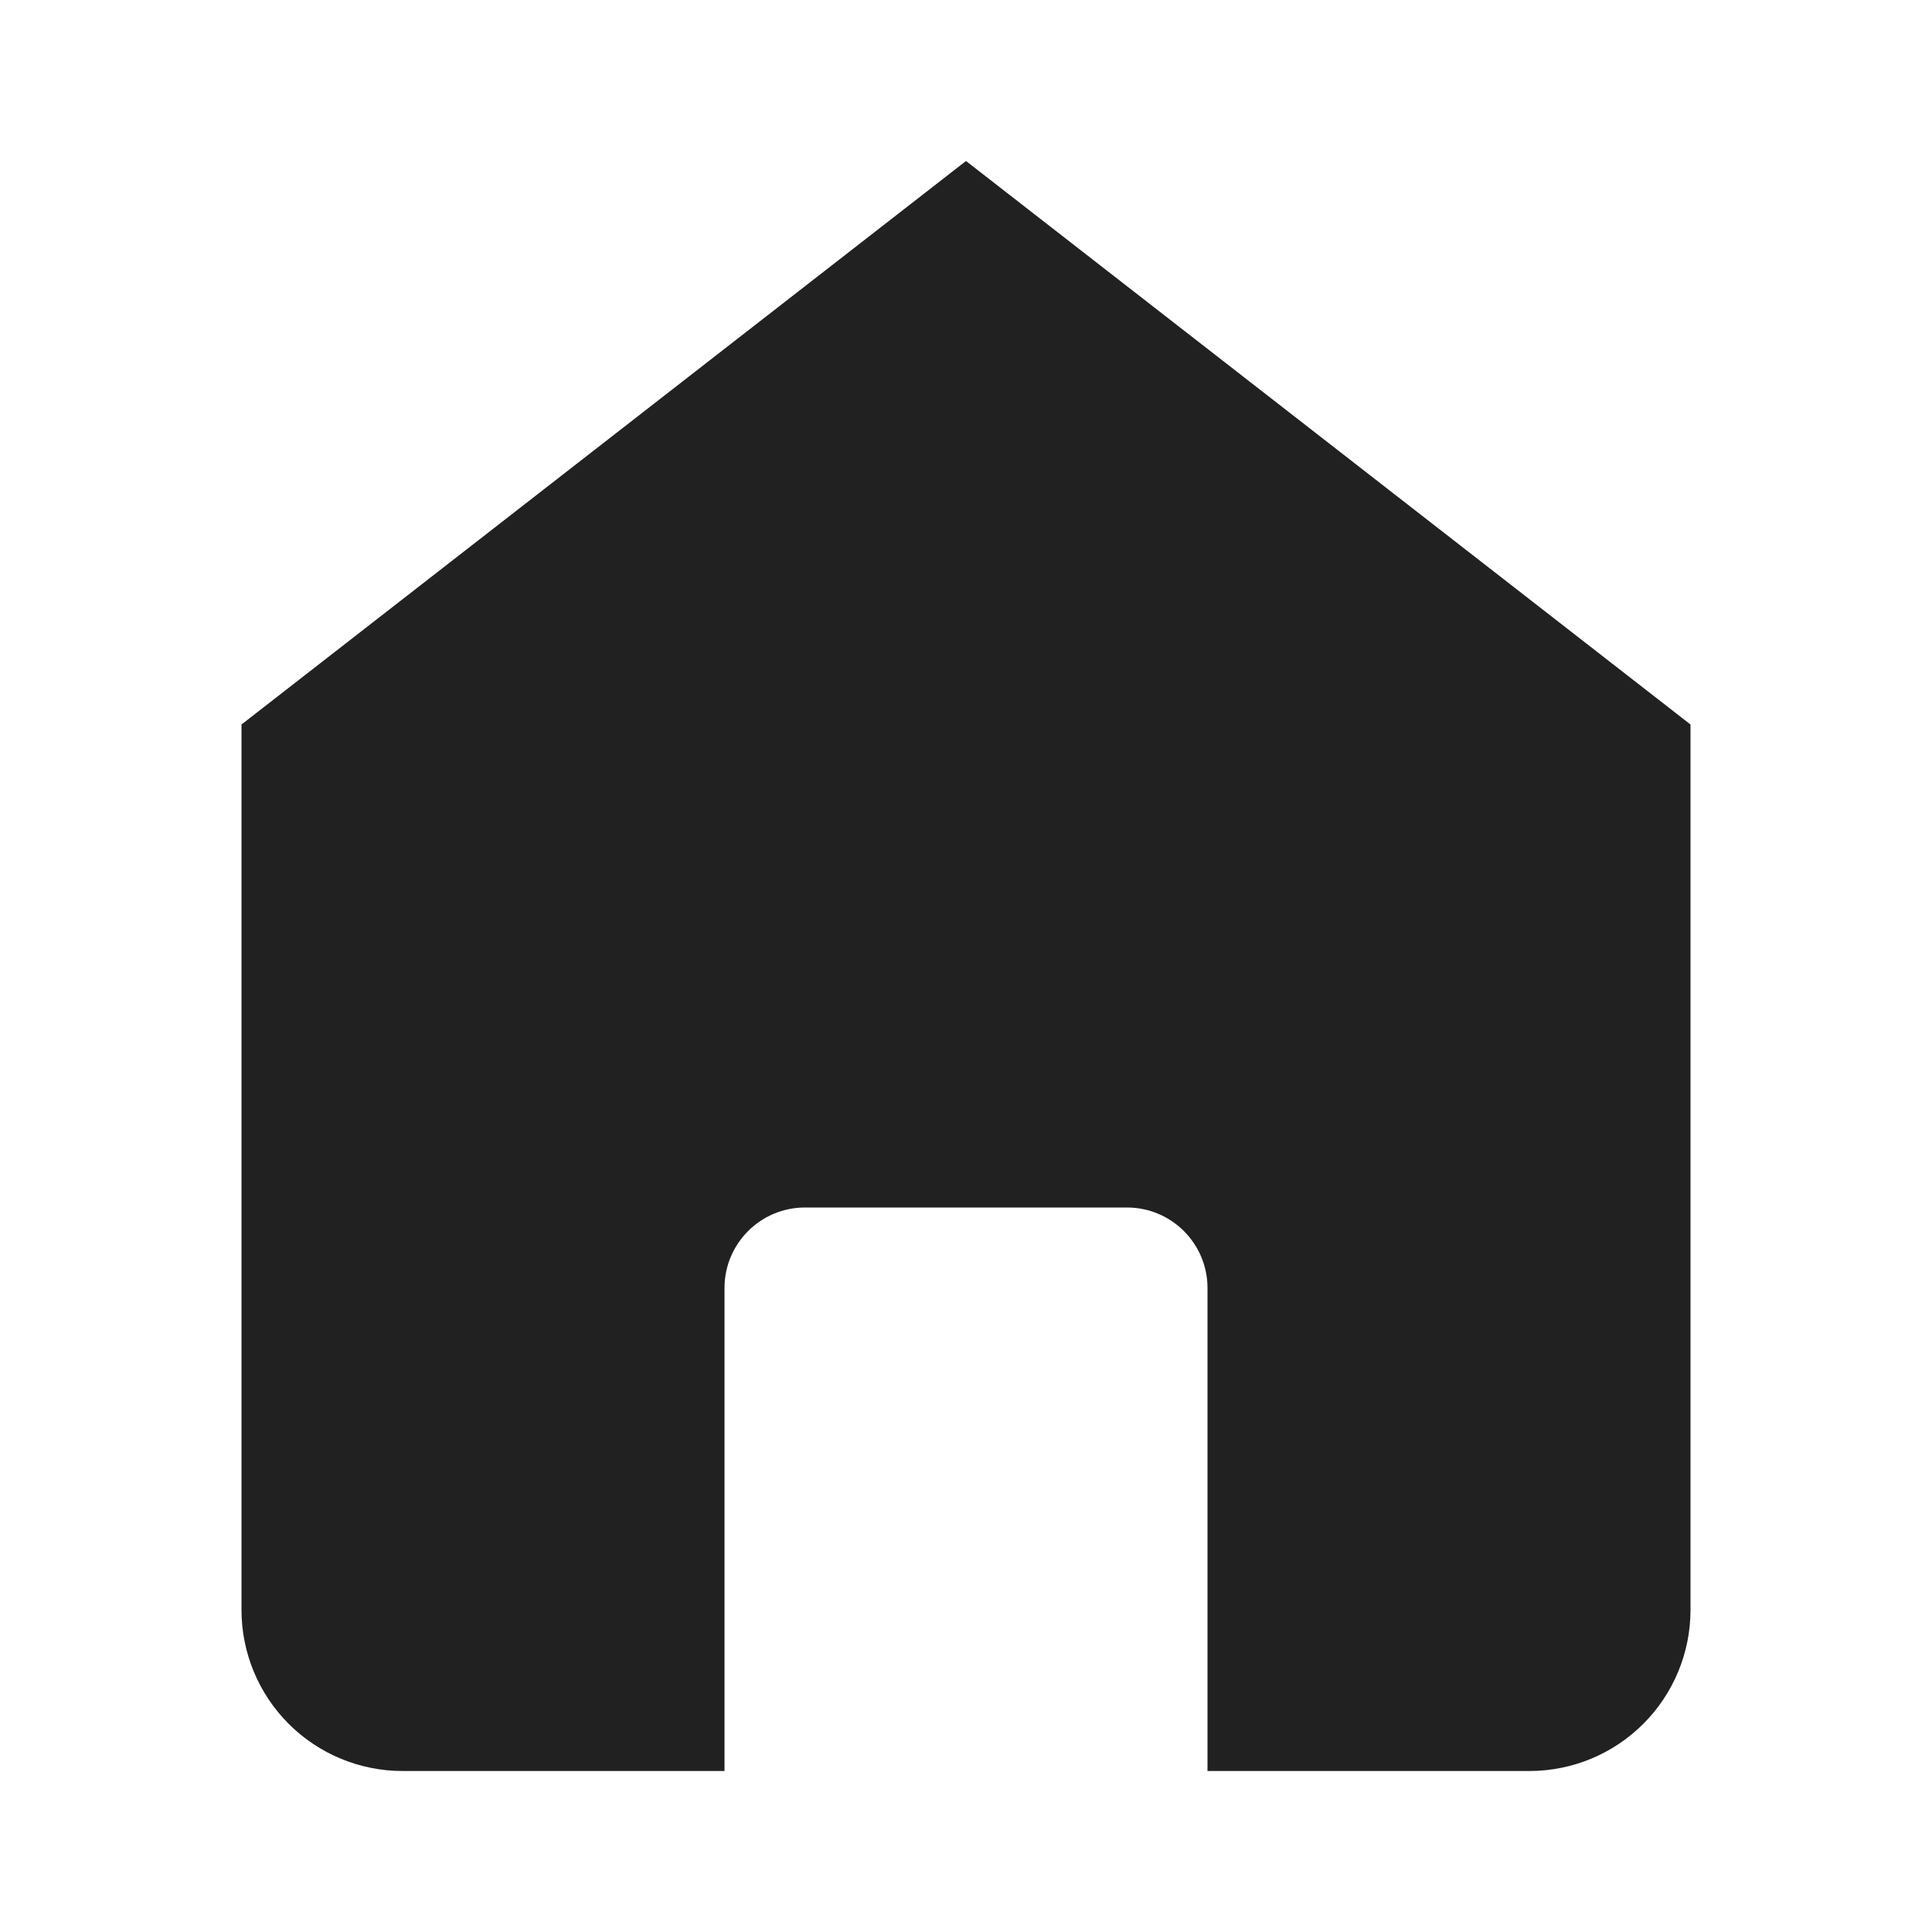
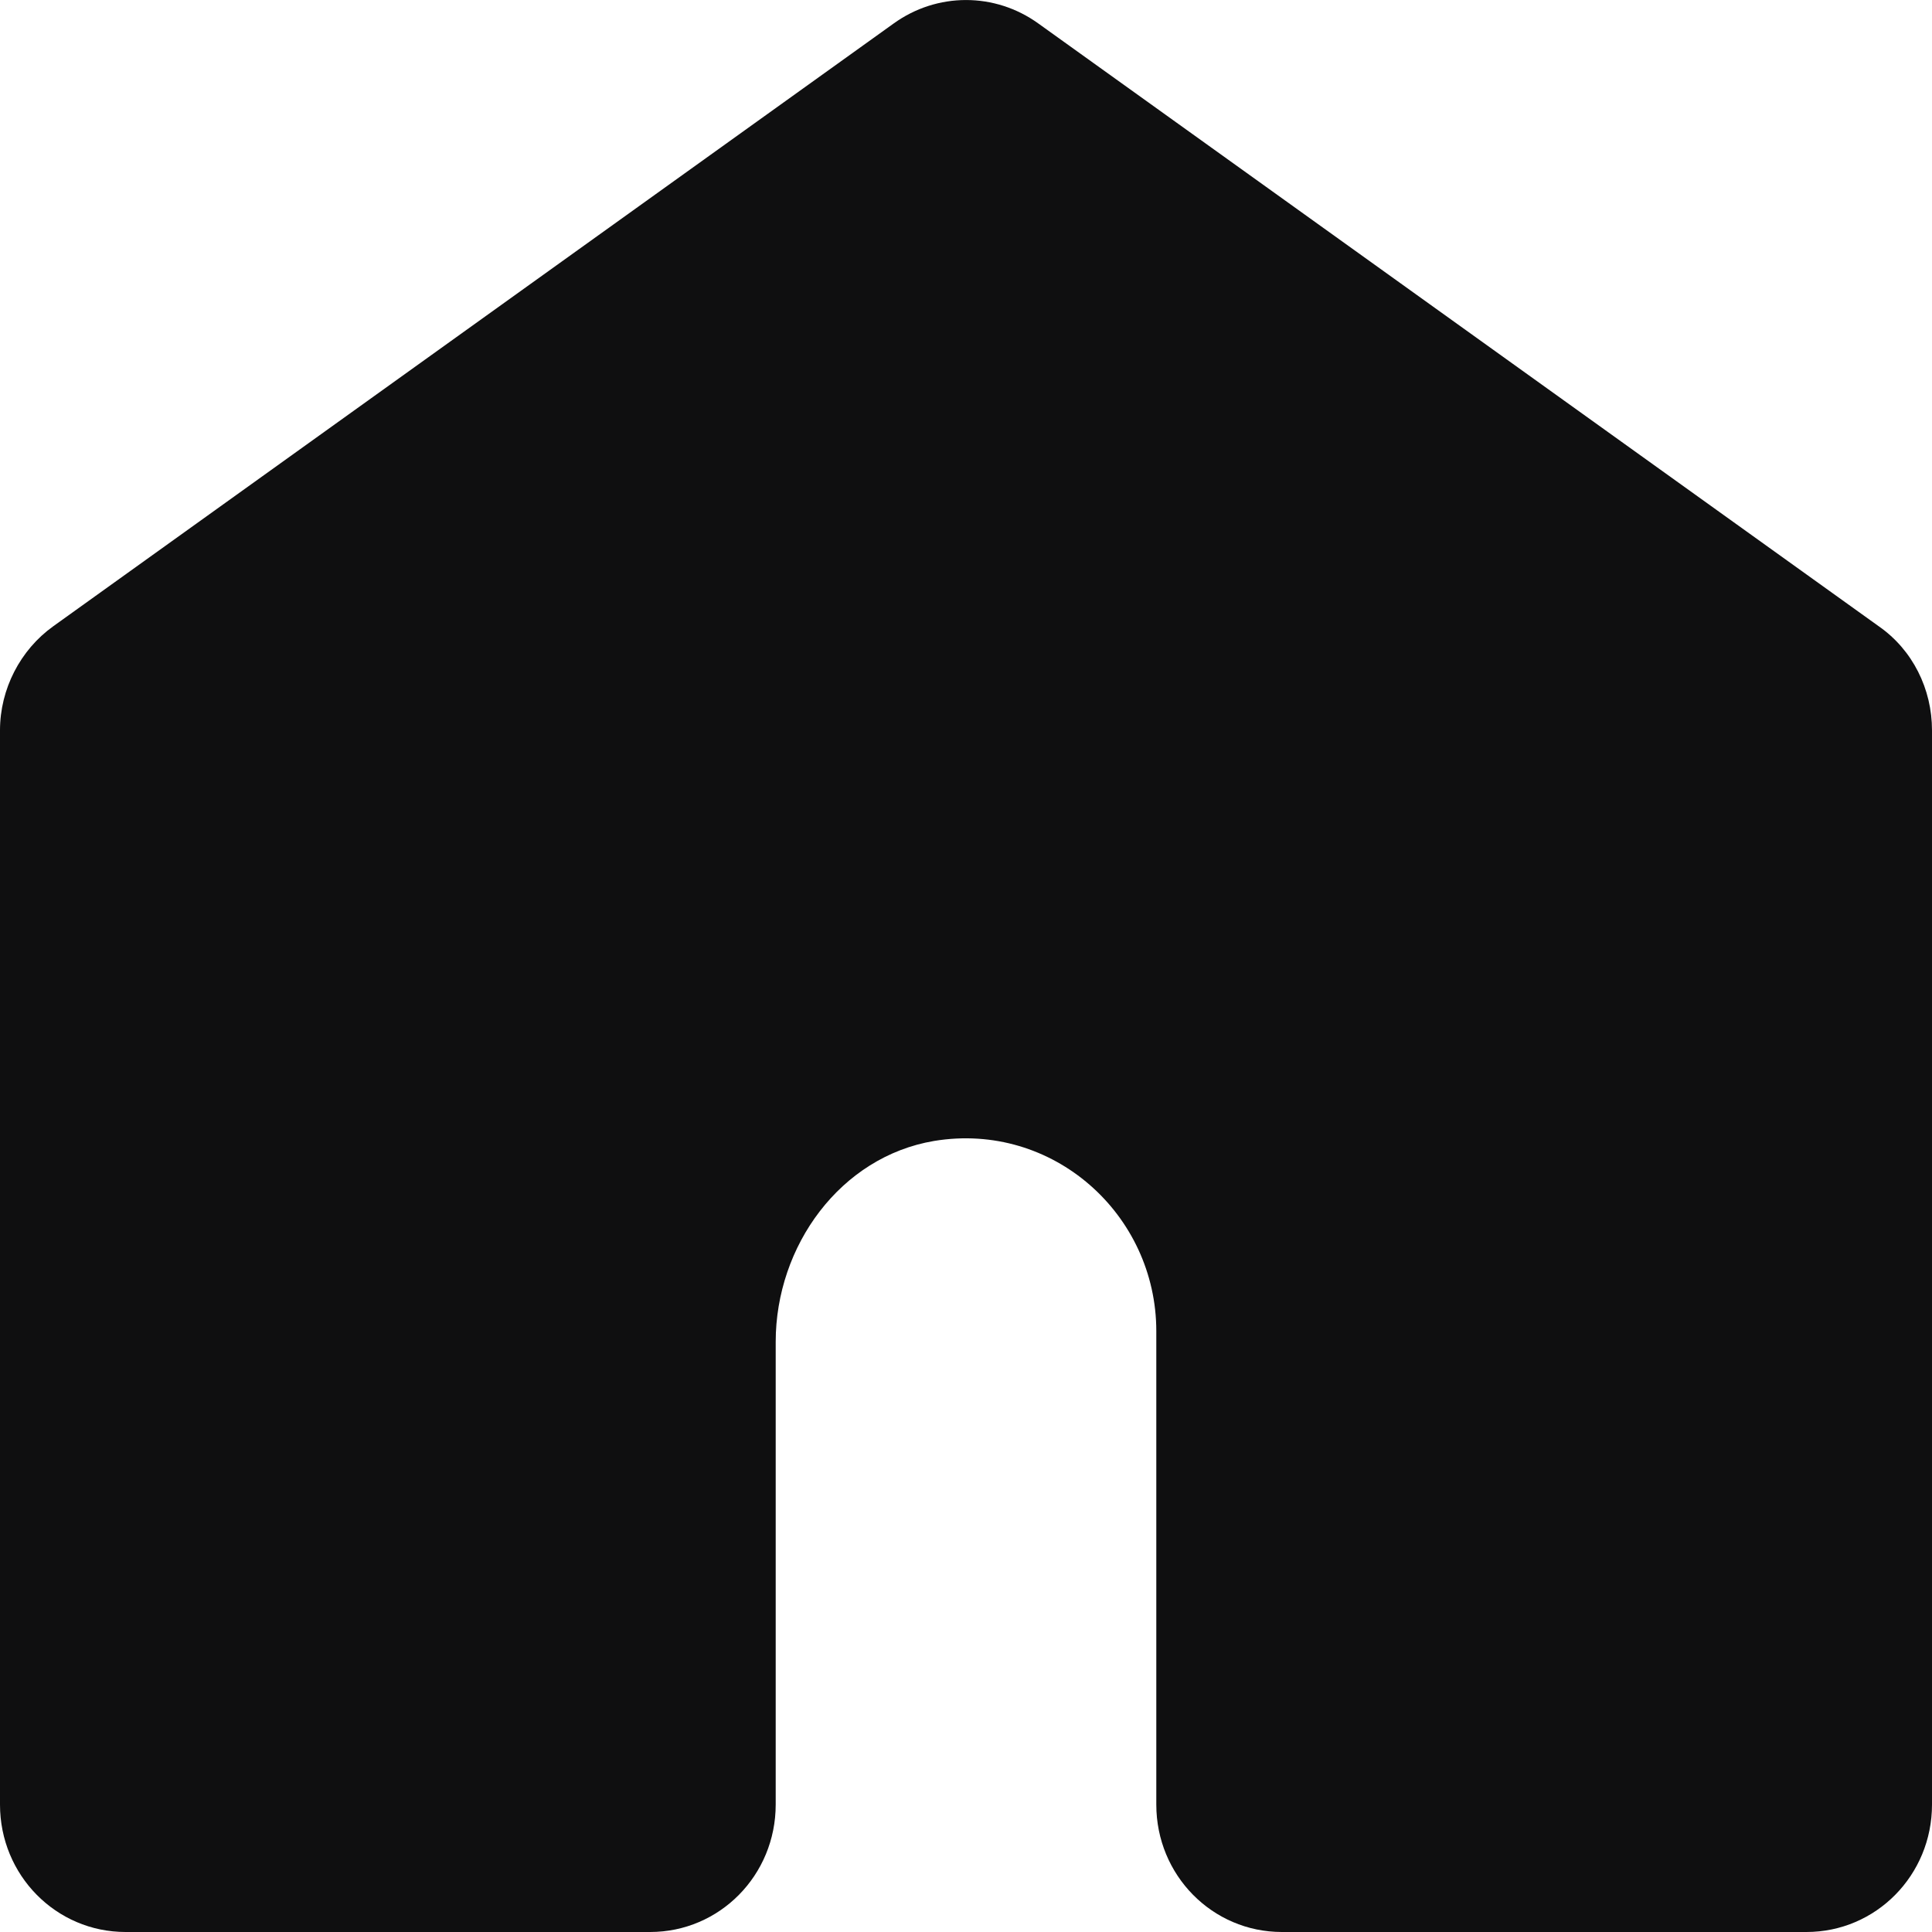
- <svg xmlns="http://www.w3.org/2000/svg" width="24" height="24" viewBox="0 0 24 24" fill="none">
-   <path d="M21 9V20C21 20.53 20.789 21.039 20.414 21.414C20.039 21.789 19.53 22 19 22H15V16C15 15.448 14.552 15 14 15H10C9.448 15 9 15.448 9 16V22H5C4.47 22 3.961 21.789 3.586 21.414C3.211 21.039 3 20.53 3 20V9L12 2L21 9Z" fill="#212121" />
+ <svg xmlns="http://www.w3.org/2000/svg" width="20" height="20" viewBox="0 0 20 20" fill="none">
+   <path d="M9.25 0.244L0.55 6.484C0.21 6.728 0 7.133 0 7.56V18.681C0 19.412 0.58 20 1.3 20H6.73C7.45 20 8.03 19.412 8.03 18.681V13.891C8.03 12.897 8.7 11.974 9.67 11.811C10.9 11.608 11.97 12.572 11.97 13.78V18.681C11.97 19.412 12.55 20 13.27 20H18.7C19.42 20 20 19.412 20 18.681V7.56C20 7.133 19.8 6.728 19.45 6.484L10.75 0.244C10.3 -0.081 9.7 -0.081 9.25 0.244Z" fill="#0F0F10" />
</svg>
